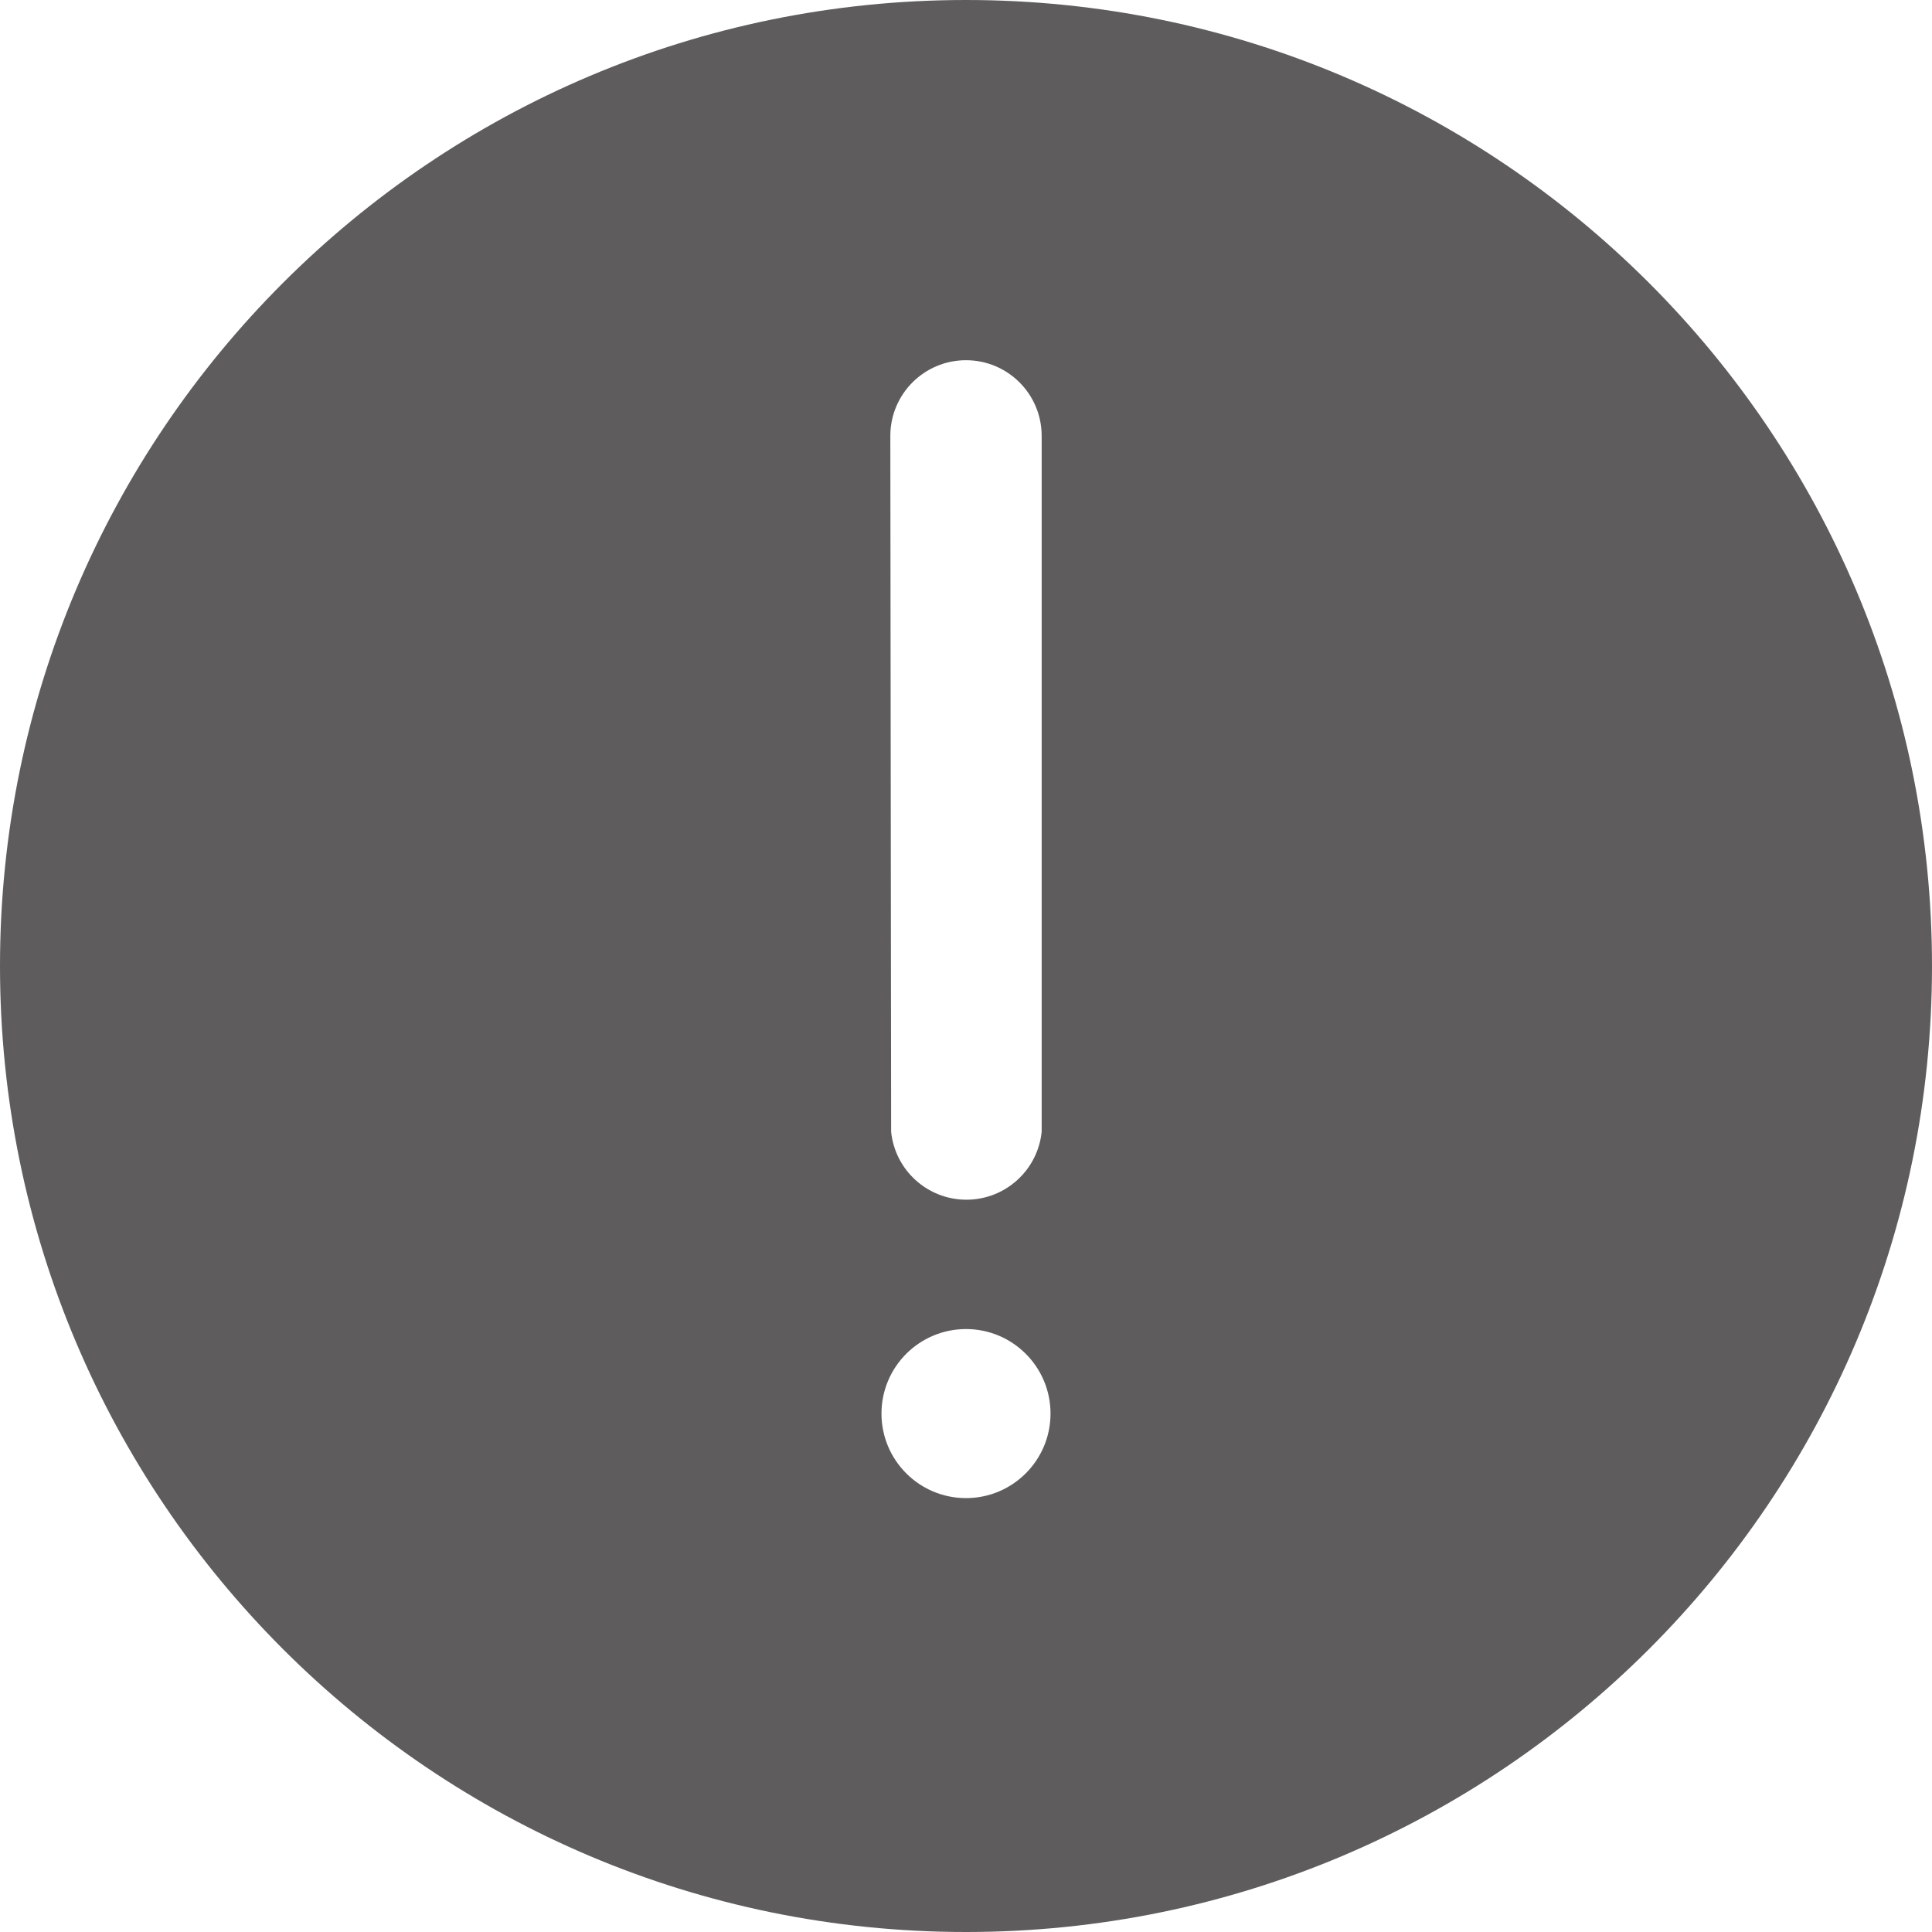
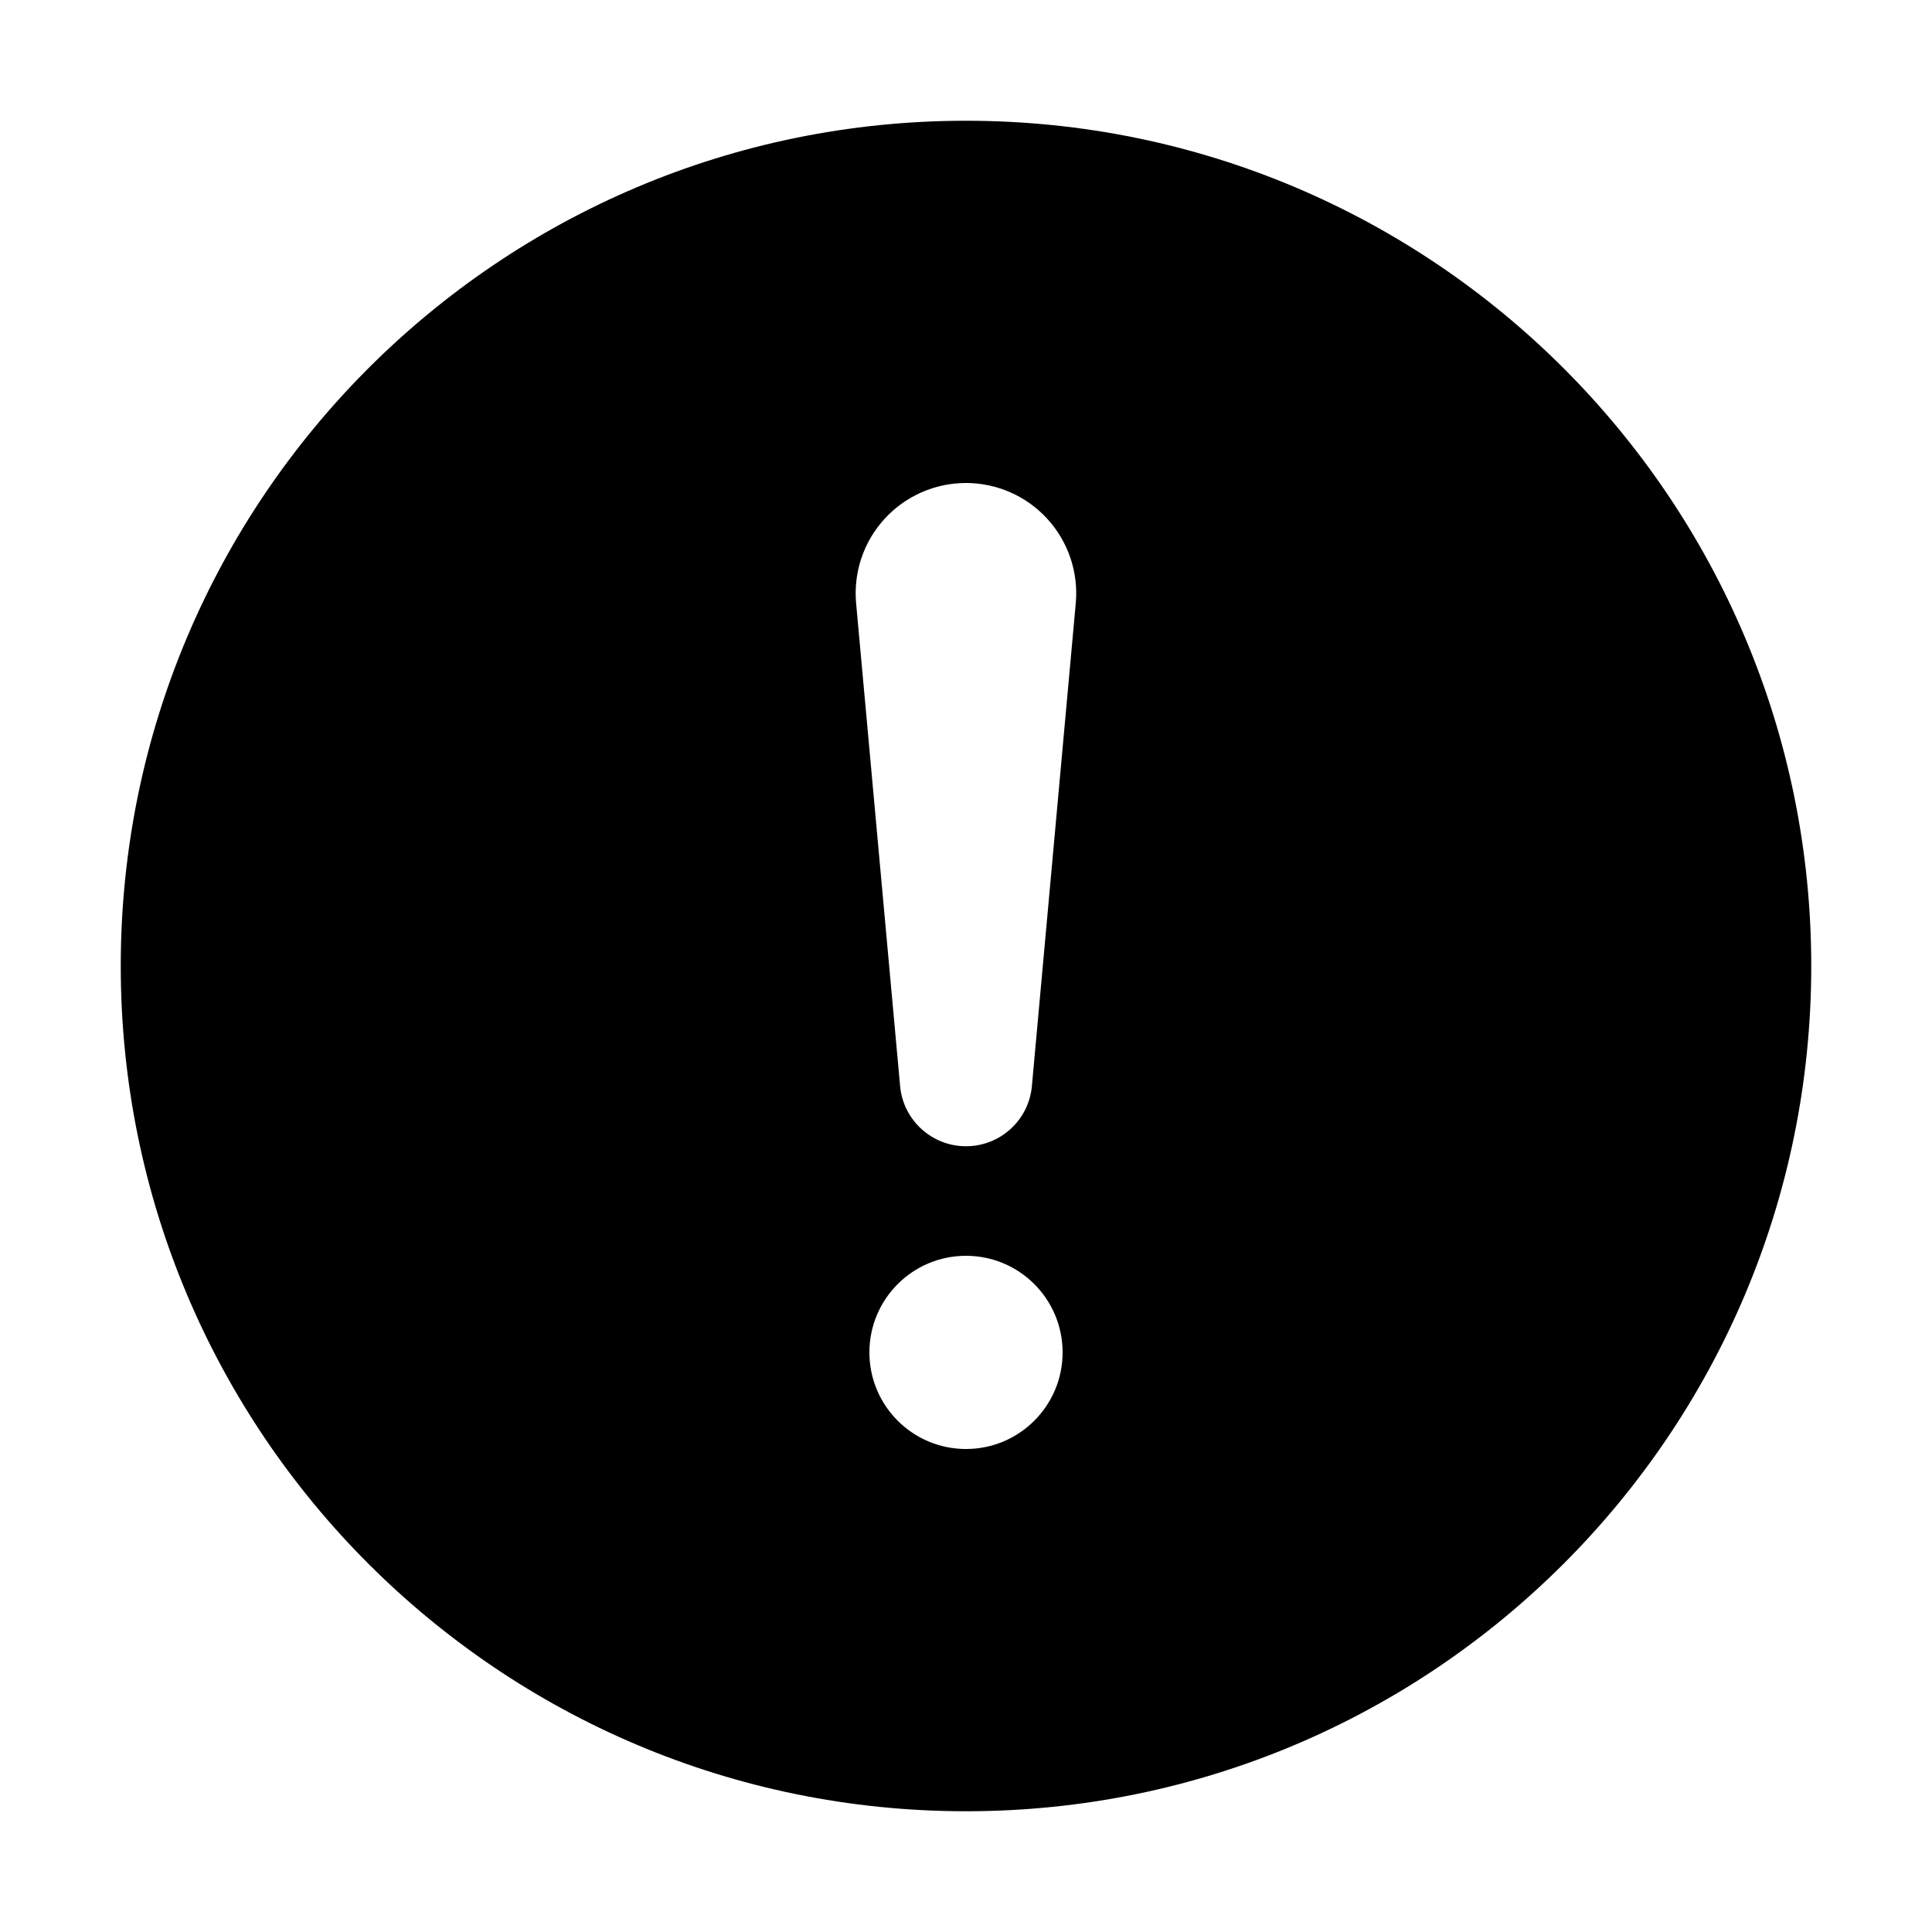
- <svg xmlns="http://www.w3.org/2000/svg" t="1628749766102" class="icon" viewBox="0 0 1024 1024" version="1.1" p-id="2600" width="200" height="200">
-   <defs>
-     <style type="text/css" />
-   </defs>
-   <path d="M512 794.027a44.8 44.8 0 1 1 44.8-44.8A44.8 44.8 0 0 1 512 794.027z m-40.107-563.2a40.107 40.107 0 0 1 80.213 0v369.067a40.107 40.107 0 0 1-79.787 0zM512 0a512 512 0 1 0 512 512A512 512 0 0 0 512 0z" fill="#5E5C5C" p-id="2601" />
+ <svg xmlns="http://www.w3.org/2000/svg" width="24" height="24" viewBox="0 0 1024 1024" data-v-ea893728="">
+   <path fill="currentColor" d="M512 64a448 448 0 1 1 0 896 448 448 0 0 1 0-896m0 192a58.432 58.432 0 0 0-58.24 63.744l23.36 256.384a35.072 35.072 0 0 0 69.76 0l23.296-256.384A58.432 58.432 0 0 0 512 256m0 512a51.2 51.2 0 1 0 0-102.4 51.2 51.2 0 0 0 0 102.4" />
</svg>
